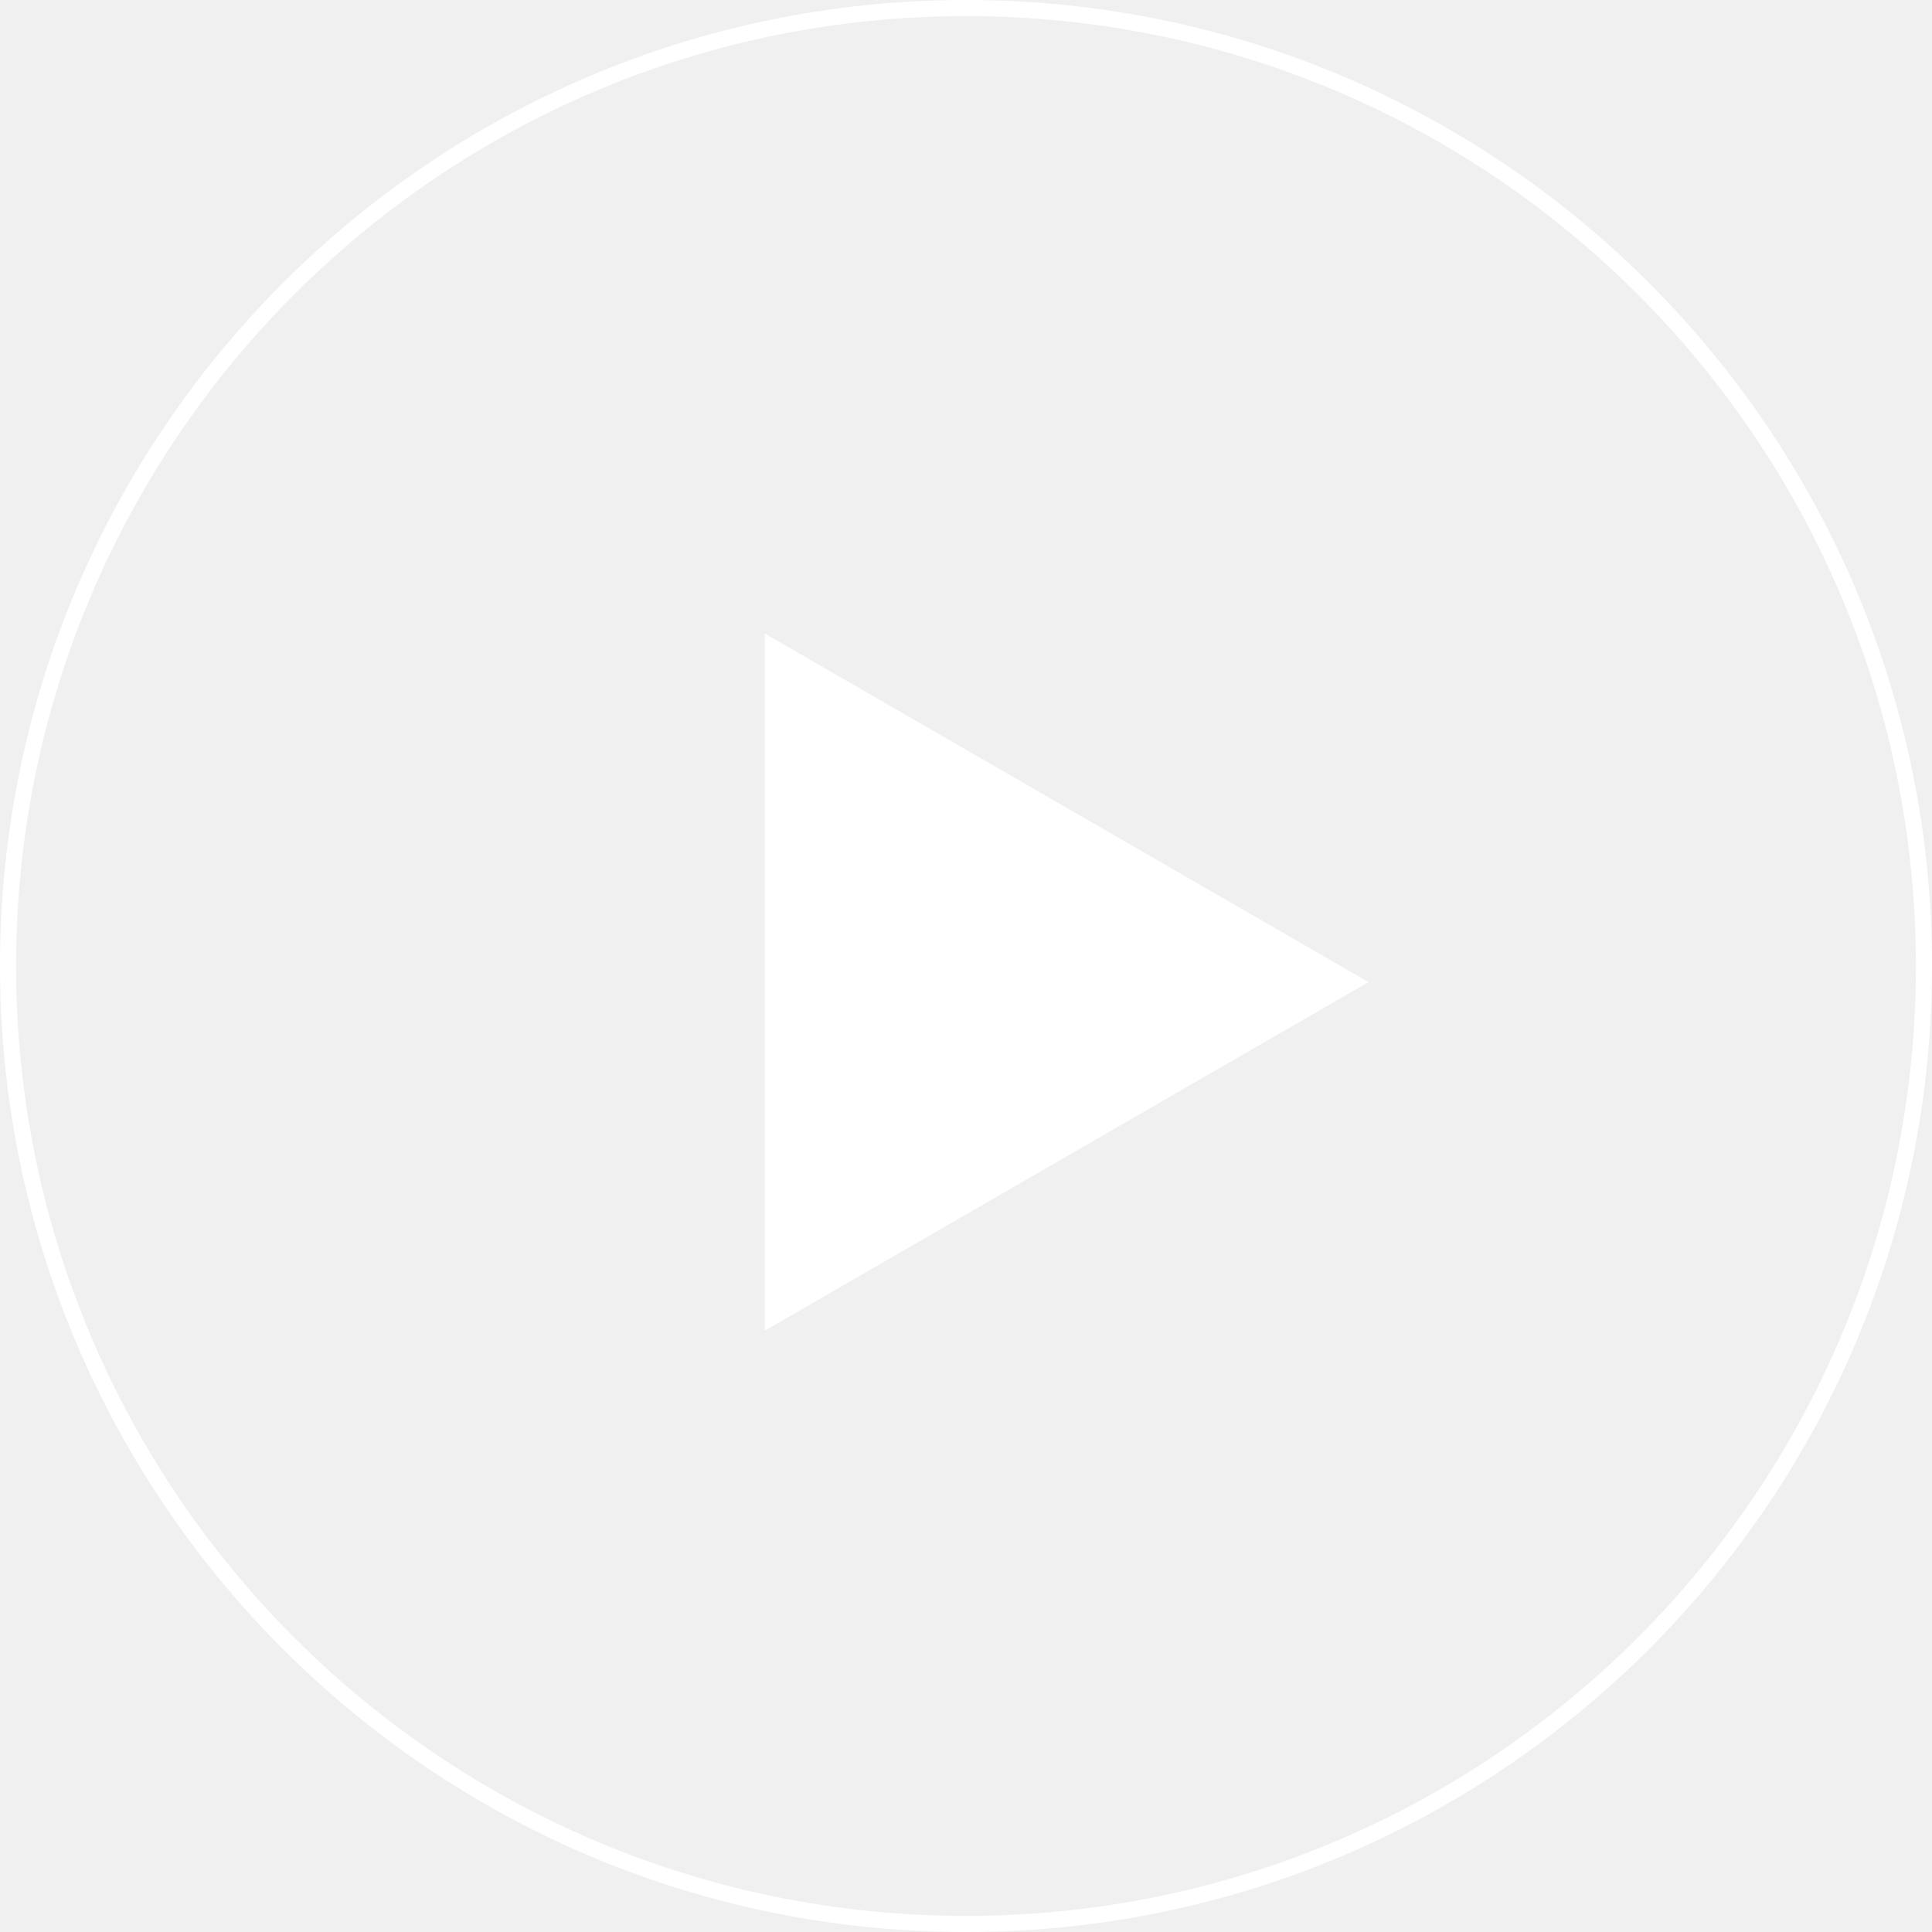
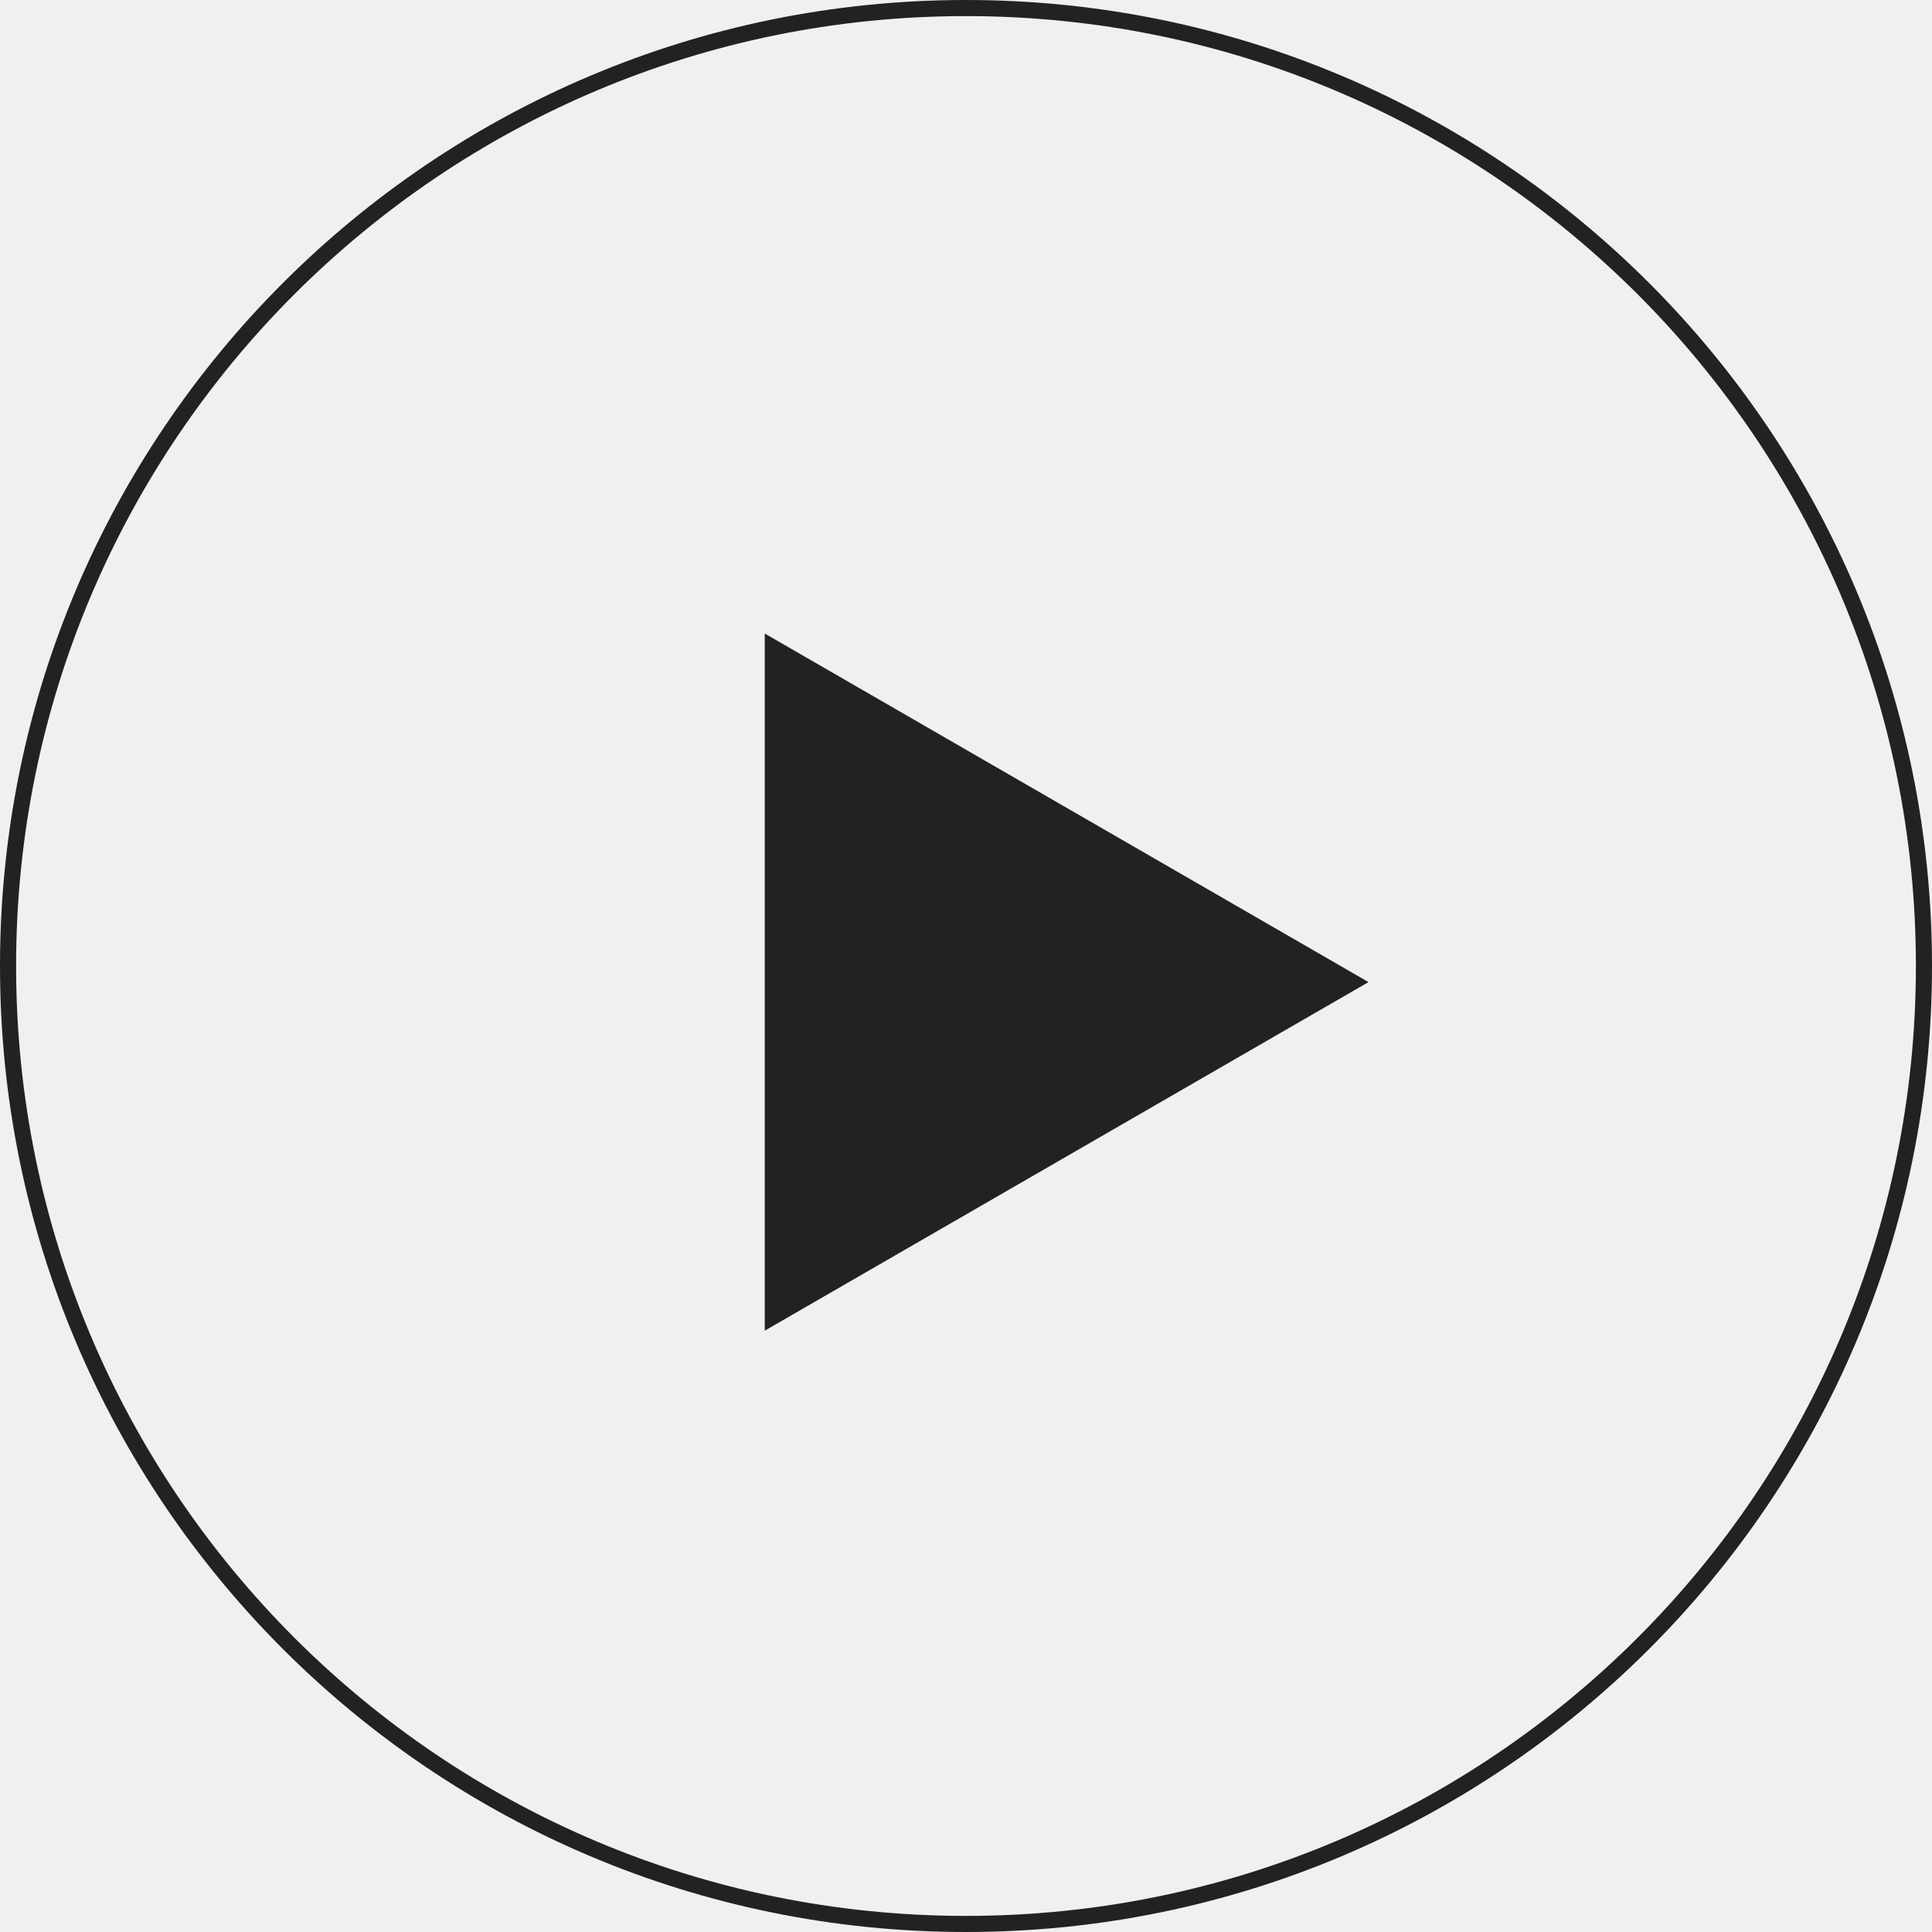
<svg xmlns="http://www.w3.org/2000/svg" width="120" height="120" viewBox="0 0 120 120" fill="none">
-   <circle cx="60" cy="60" r="59.5" stroke="white" />
-   <path d="M85 61L47.5 82.651L47.5 39.349L85 61Z" fill="white" />
+   <circle cx="60" cy="60" r="59.5" stroke="#222" />
+   <path d="M85 61L47.5 82.651L47.5 39.349L85 61Z" fill="#222" />
</svg>
